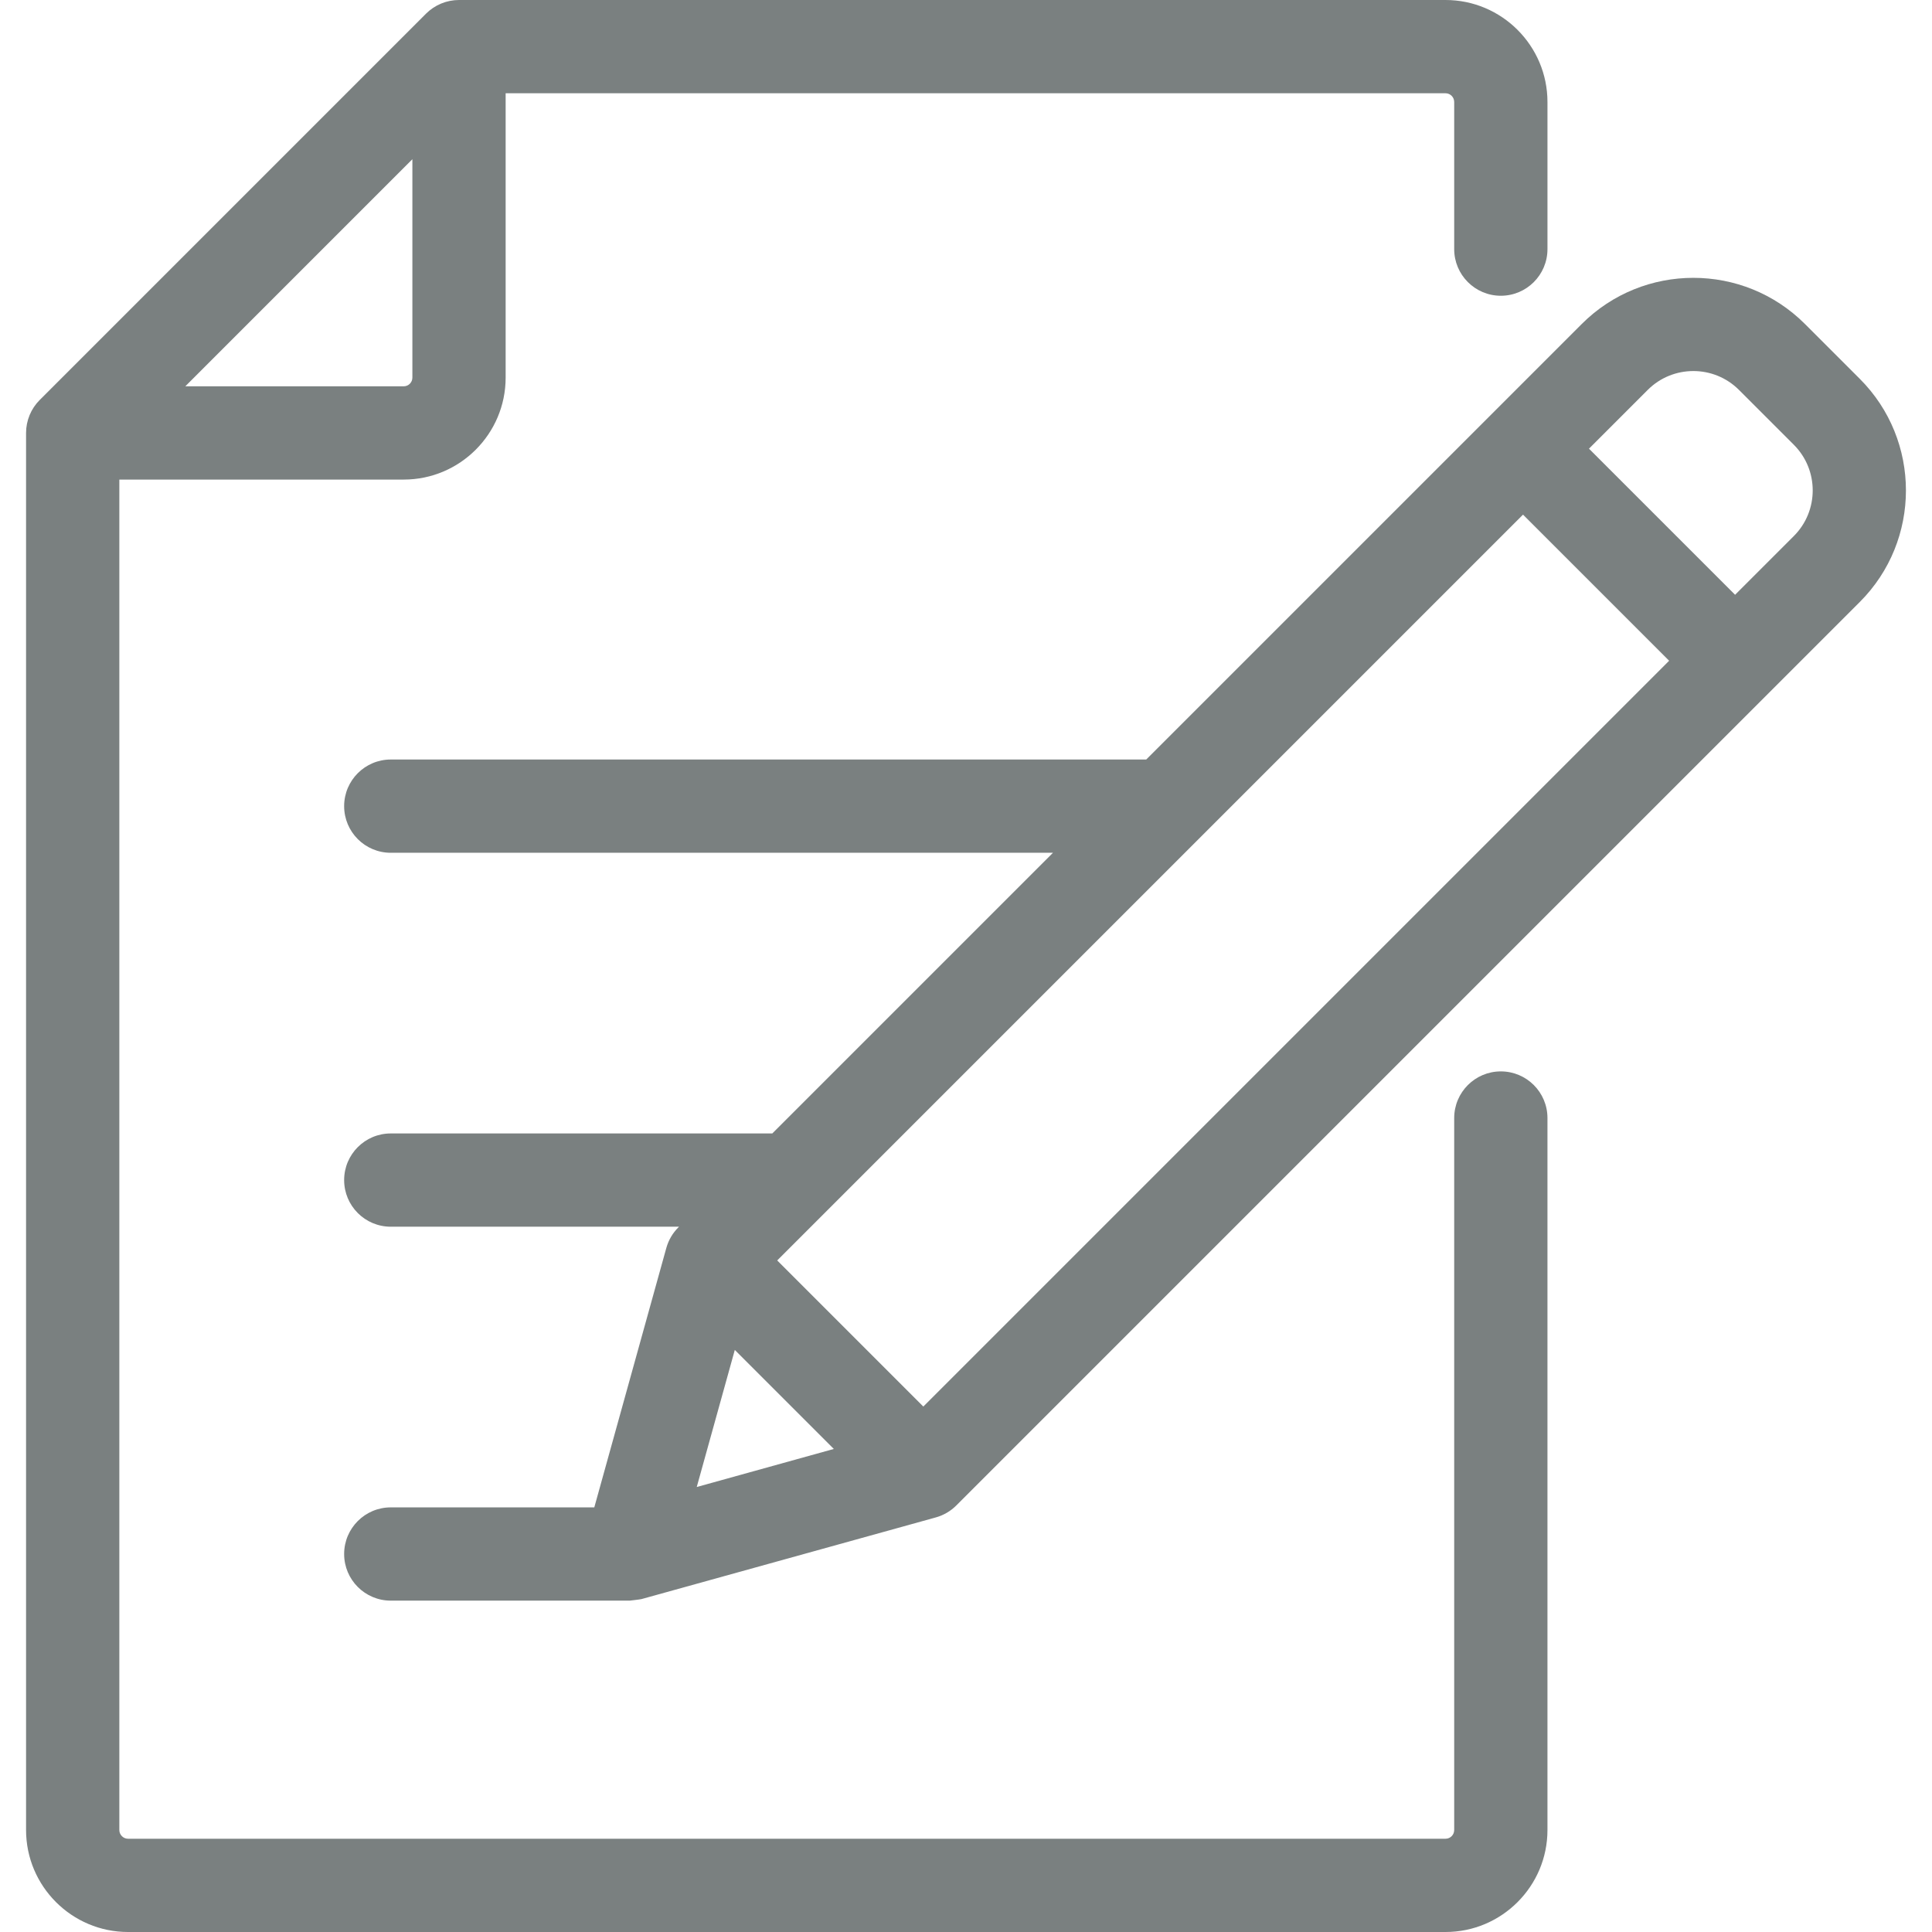
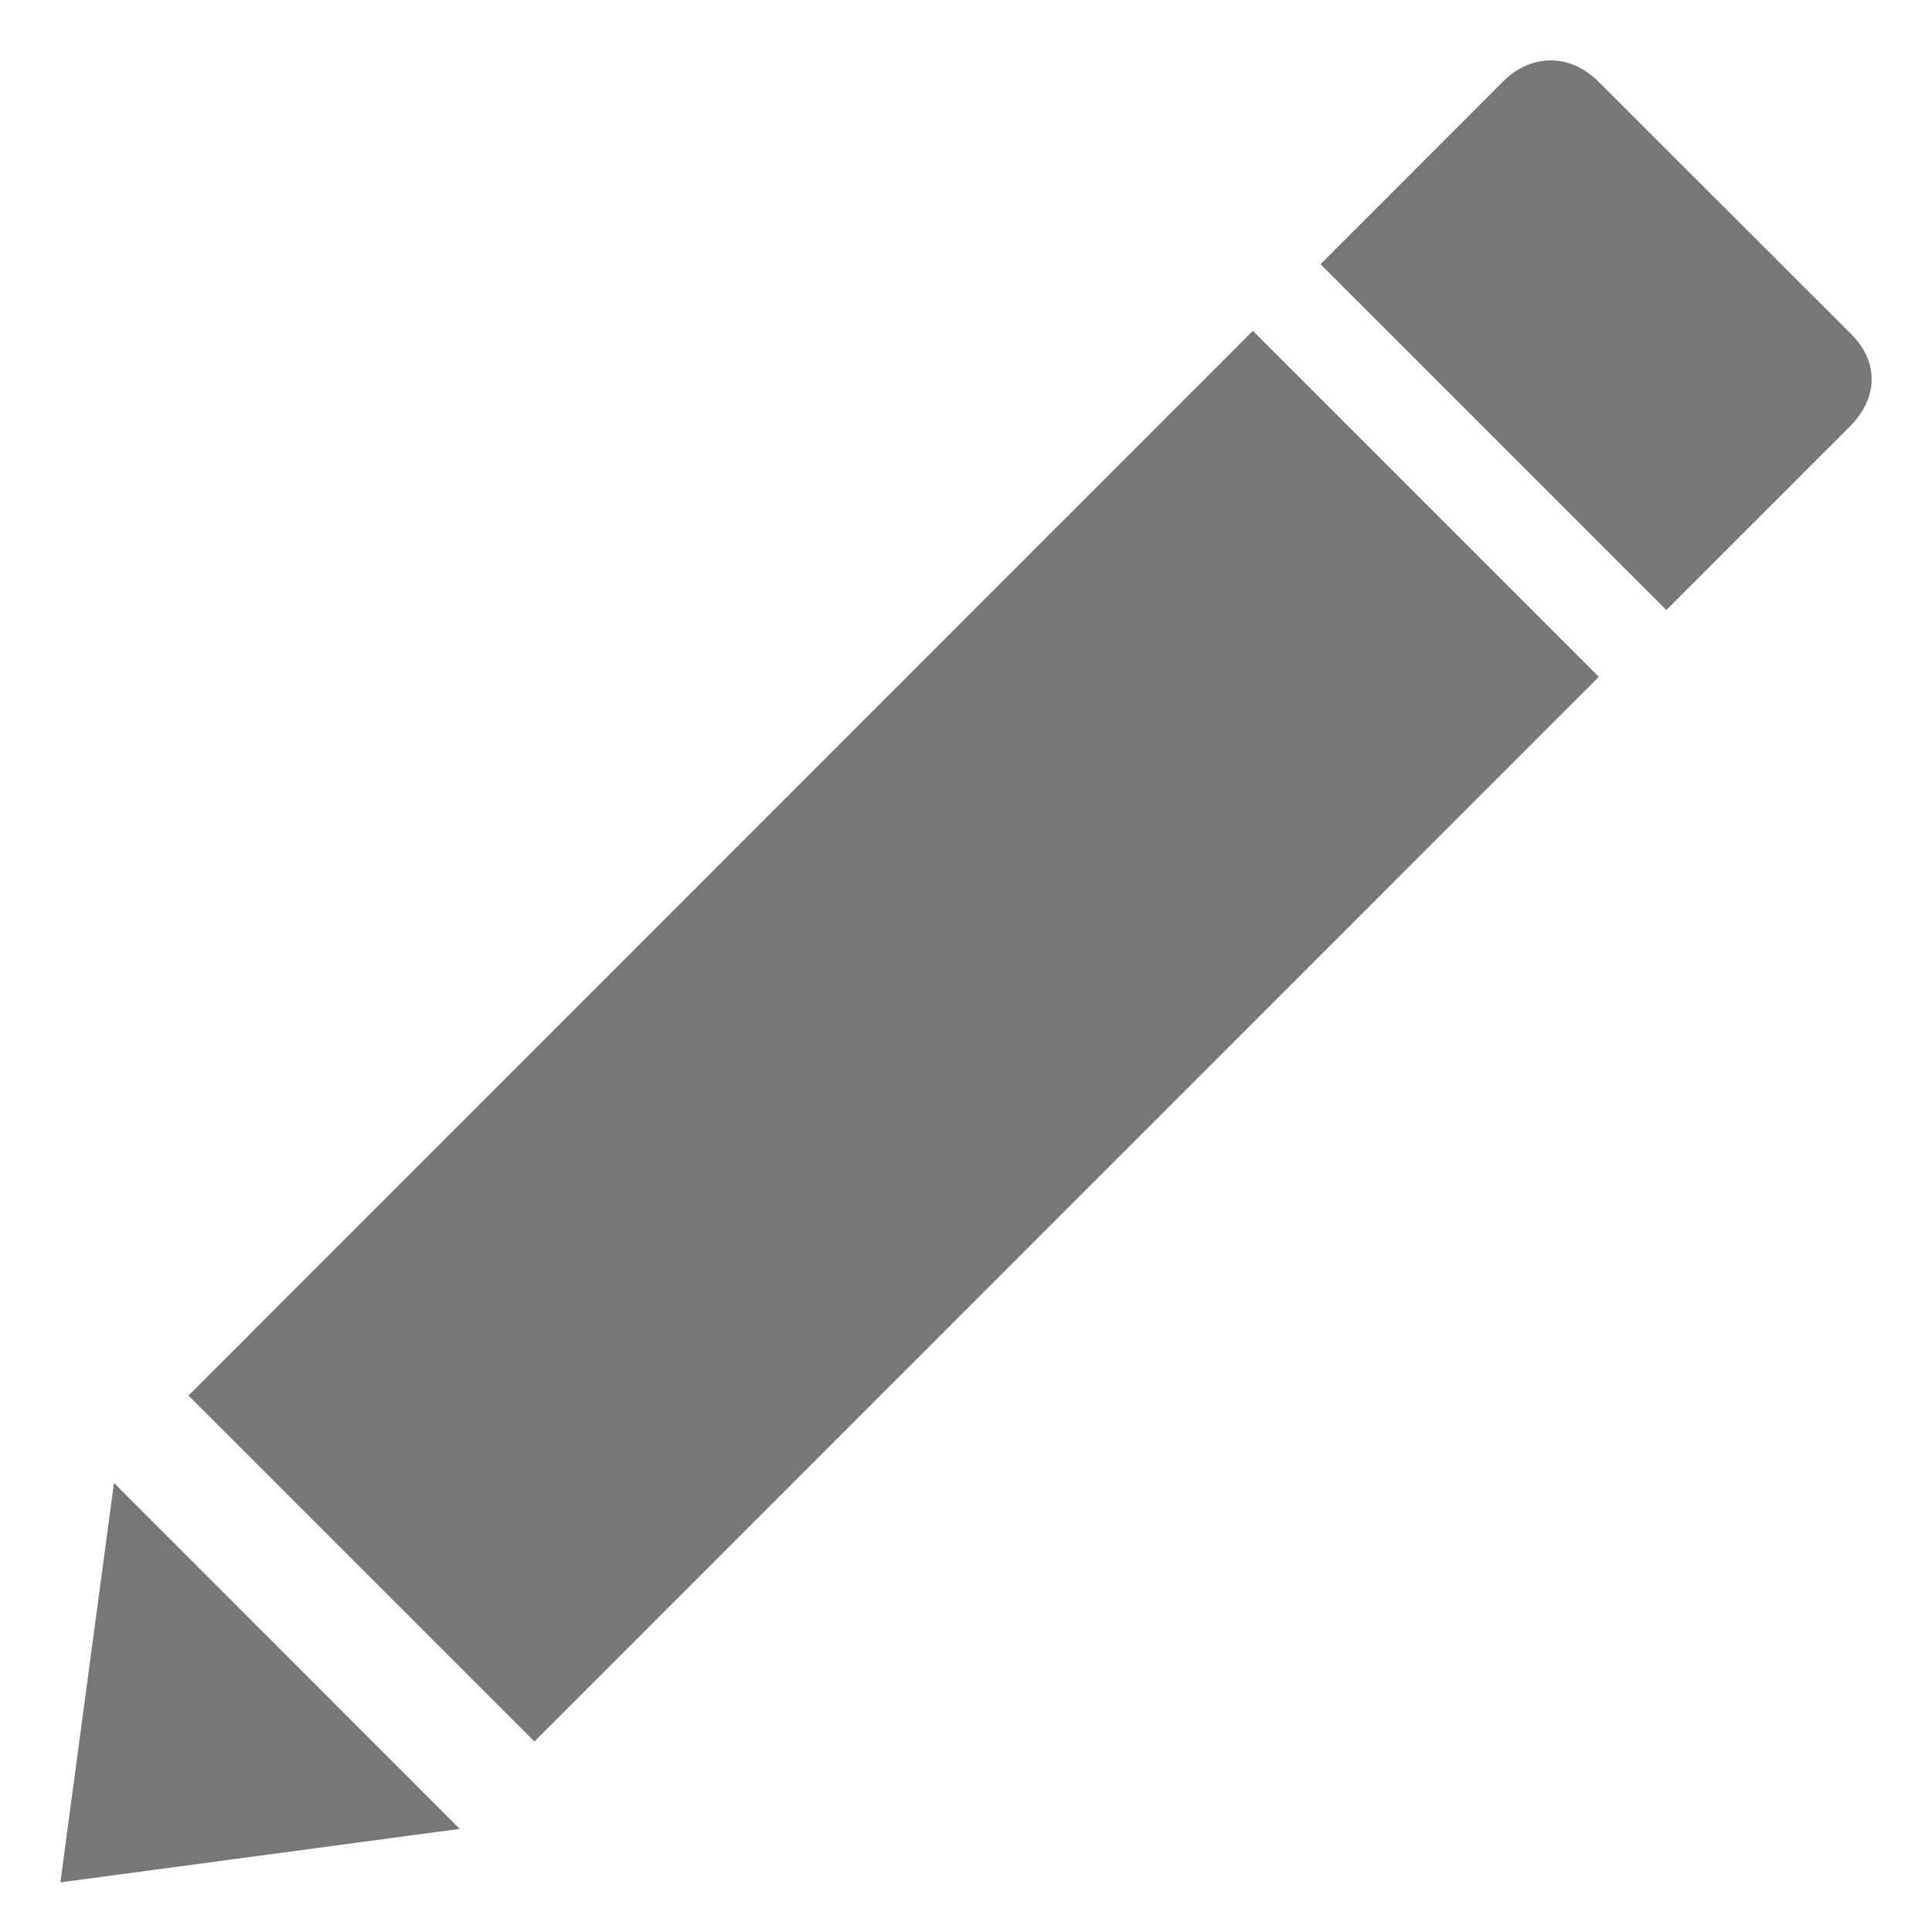
- <svg xmlns="http://www.w3.org/2000/svg" version="1.1" id="Layer_1" x="0px" y="0px" viewBox="0 0 512 512" style="enable-background:new 0 0 512 512;" xml:space="preserve" width="512px" height="512px">
-   <g>
-     <g>
-       <path d="M397.736,78.378c6.824,0,12.358-5.533,12.358-12.358V27.027C410.094,12.125,397.977,0,383.08,0H121.641    c-3.277,0-6.42,1.303-8.739,3.62L10.527,105.995c-2.317,2.317-3.62,5.461-3.62,8.738v370.239C6.908,499.875,19.032,512,33.935,512    h349.144c14.897,0,27.014-12.125,27.014-27.027V296.289c0.001-6.824-5.532-12.358-12.357-12.358    c-6.824,0-12.358,5.533-12.358,12.358v188.684c0,1.274-1.031,2.311-2.297,2.311H33.936c-1.274,0-2.311-1.037-2.311-2.311v-357.88    h75.36c14.898,0,27.016-12.12,27.016-27.017V24.716H383.08c1.267,0,2.297,1.037,2.297,2.311V66.02    C385.377,72.845,390.911,78.378,397.736,78.378z M109.285,100.075c0,1.269-1.032,2.301-2.3,2.301H49.107l60.178-60.18V100.075z" fill="#7a8080" />
+ <svg xmlns="http://www.w3.org/2000/svg" width="16px" height="16px" viewBox="0 0 16 16" version="1.1">
+   <defs />
+   <g id="Page-1" stroke="none" stroke-width="1" fill="none" fill-rule="evenodd">
+     <g id="edit_topics" fill="#777777" fill-rule="nonzero">
+       <path d="M10.376,2.74 L13.241,5.605 L4.426,14.422 L1.561,11.557 L10.376,2.74 Z M0.944,12.281 L3.807,15.146 L0.5,15.589 L0.944,12.281 Z M12.451,0.672 C12.669,0.455 12.991,0.428 13.242,0.68 C14.043,1.479 15.079,2.517 15.329,2.765 C15.577,3.014 15.541,3.313 15.316,3.536 C15.092,3.76 13.8,5.052 13.8,5.052 L10.936,2.188 C10.936,2.188 12.234,0.889 12.451,0.672 Z" id="Fill-1" />
    </g>
  </g>
-   <g>
-     <g>
-       <path d="M492.865,100.396l-14.541-14.539c-16.304-16.304-42.832-16.302-59.138,0L303.763,201.28H103.559    c-6.825,0-12.358,5.533-12.358,12.358c0,6.825,5.533,12.358,12.358,12.358h175.488l-74.379,74.379H103.559    c-6.825,0-12.358,5.533-12.358,12.358s5.533,12.358,12.358,12.358h76.392l-0.199,0.199c-1.508,1.508-2.598,3.379-3.169,5.433    l-19.088,68.747h-53.936c-6.825,0-12.358,5.533-12.358,12.358s5.533,12.358,12.358,12.358h63.332c0.001,0,2.709-0.306,3.107-0.41    c0.065-0.017,77.997-21.642,77.997-21.642c2.054-0.57,3.926-1.662,5.433-3.169l239.438-239.435    C509.168,143.228,509.168,116.7,492.865,100.396z M184.644,394.073l10.087-36.326l26.24,26.24L184.644,394.073z M244.69,372.752    l-38.721-38.721l197.648-197.648l38.722,38.721L244.69,372.752z M475.387,142.054l-15.571,15.571l-38.722-38.722l15.571-15.571    c6.669-6.668,17.517-6.667,24.181,0l14.541,14.541C482.054,124.54,482.054,135.388,475.387,142.054z" fill="#7a8080" />
-     </g>
-   </g>
-   <g>
- </g>
-   <g>
- </g>
-   <g>
- </g>
-   <g>
- </g>
-   <g>
- </g>
-   <g>
- </g>
-   <g>
- </g>
-   <g>
- </g>
-   <g>
- </g>
-   <g>
- </g>
-   <g>
- </g>
-   <g>
- </g>
-   <g>
- </g>
-   <g>
- </g>
-   <g>
- </g>
</svg>
